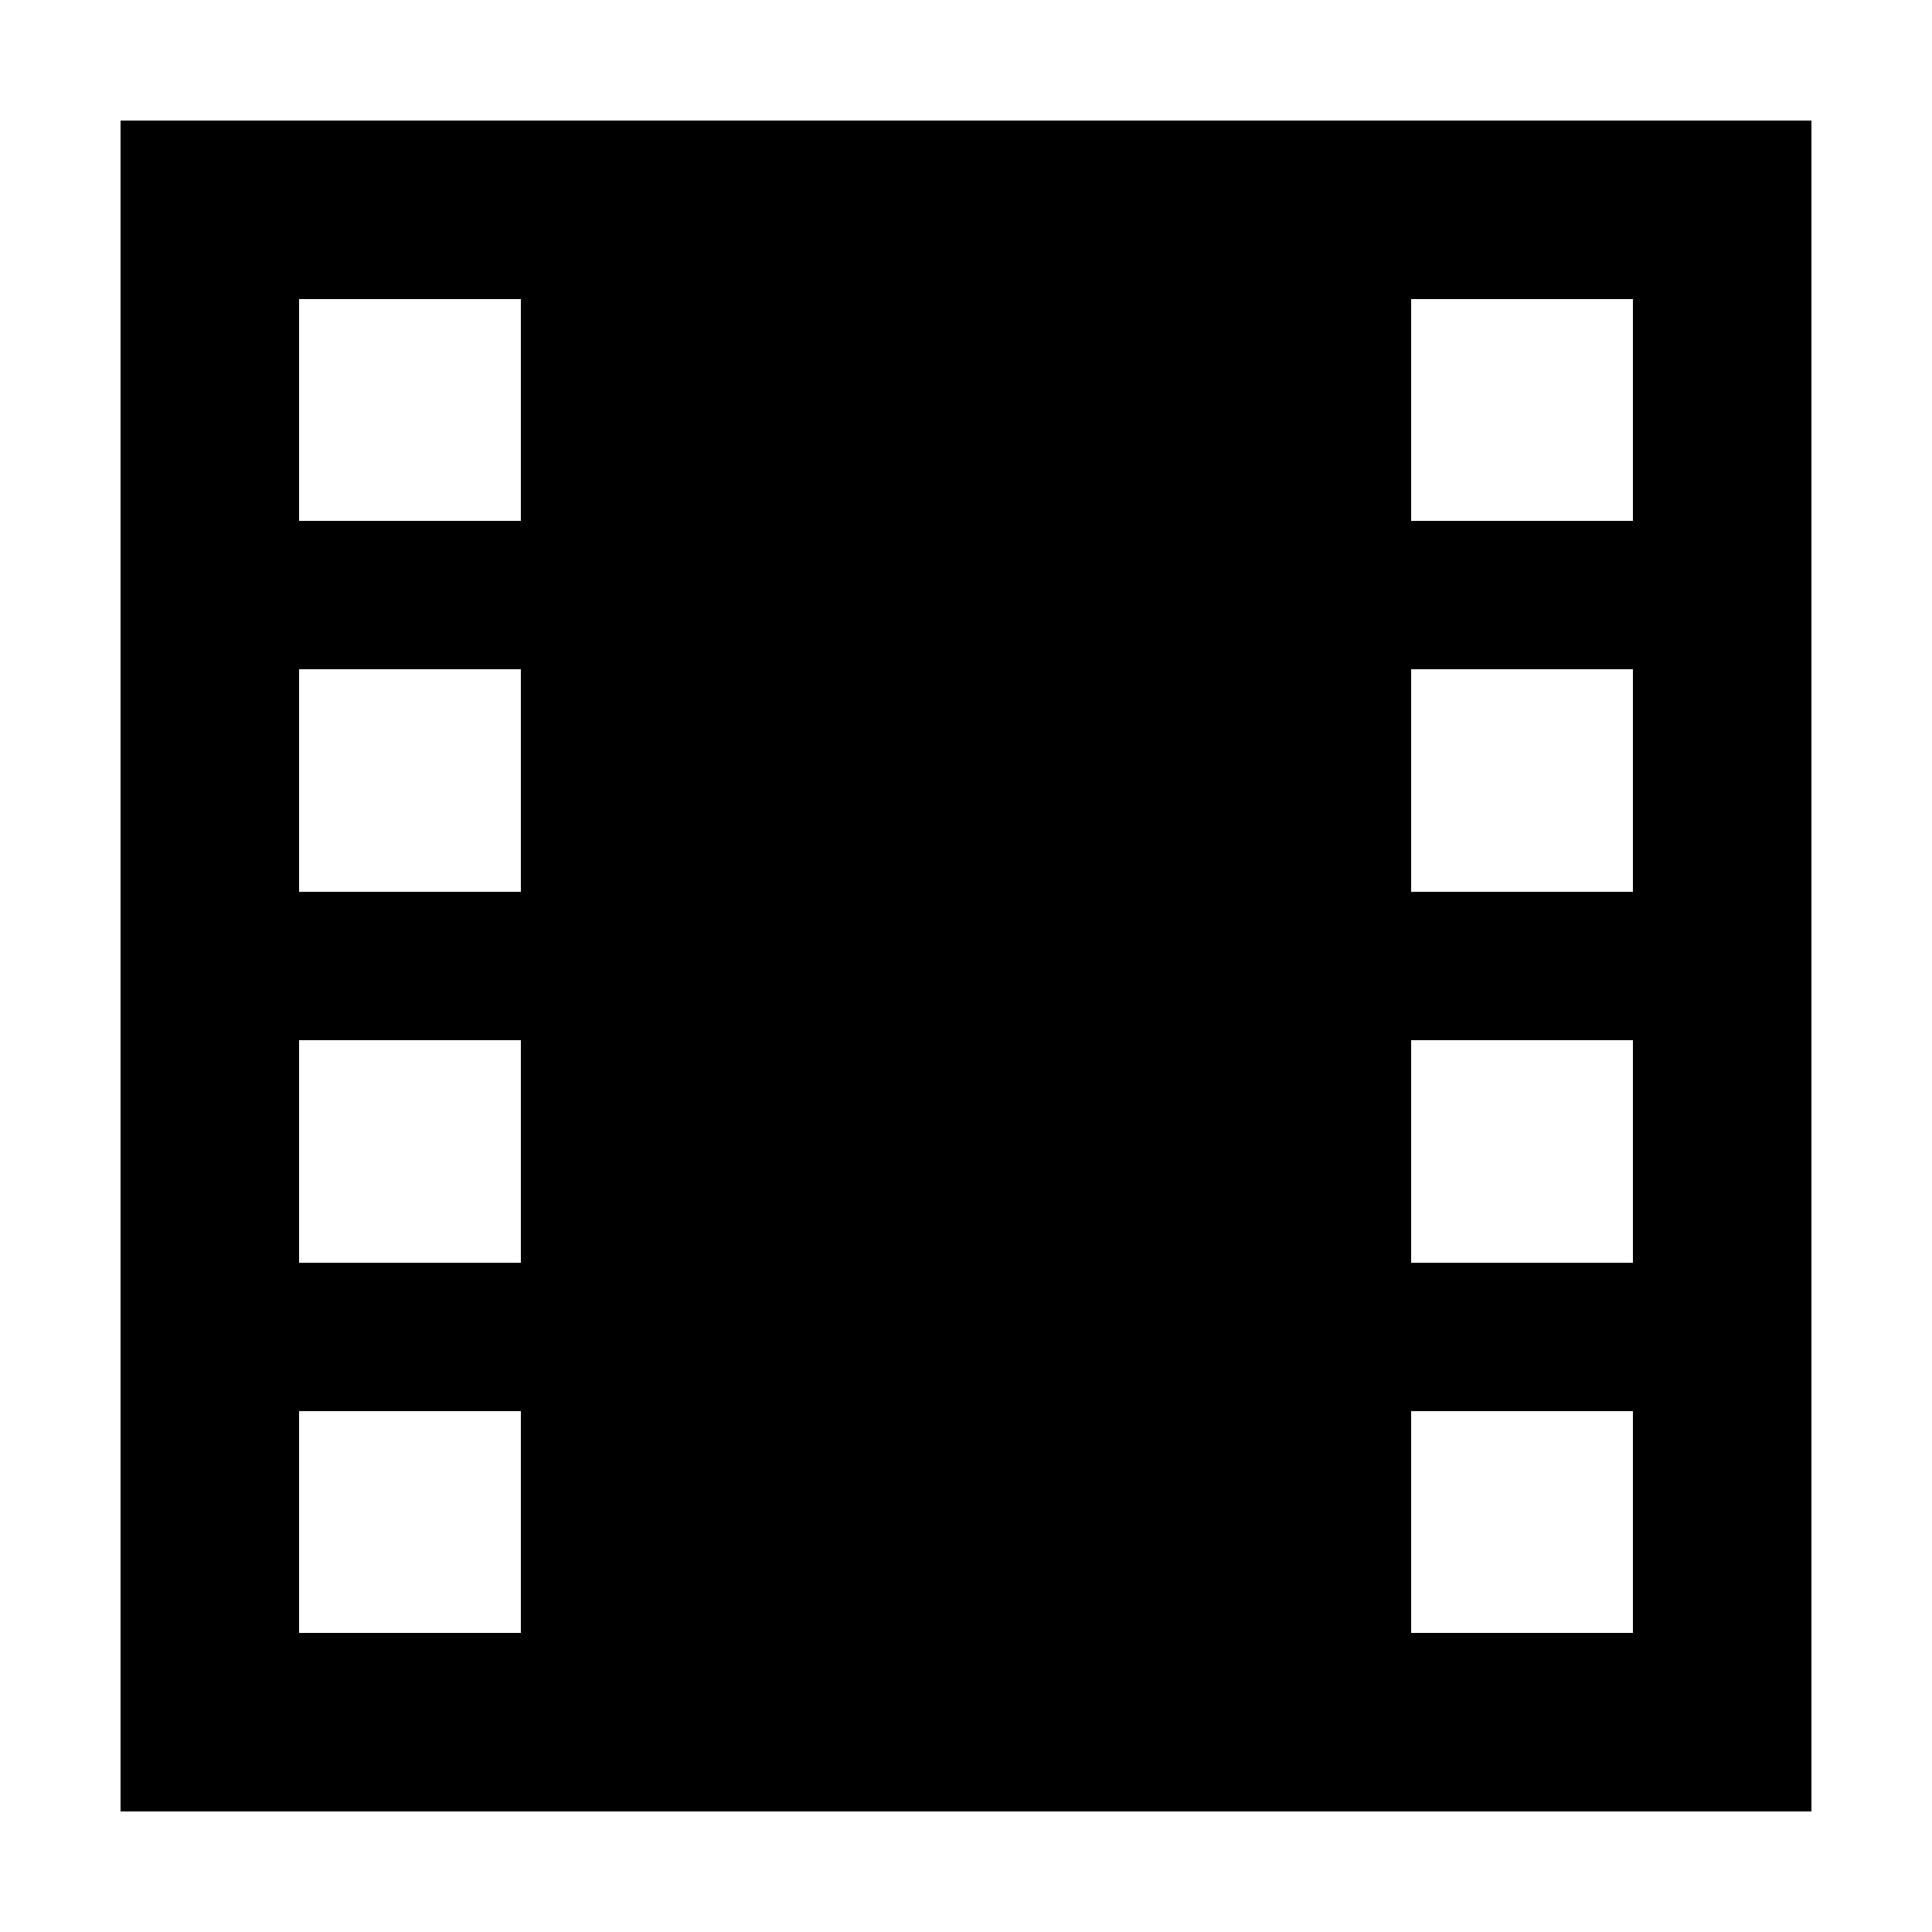
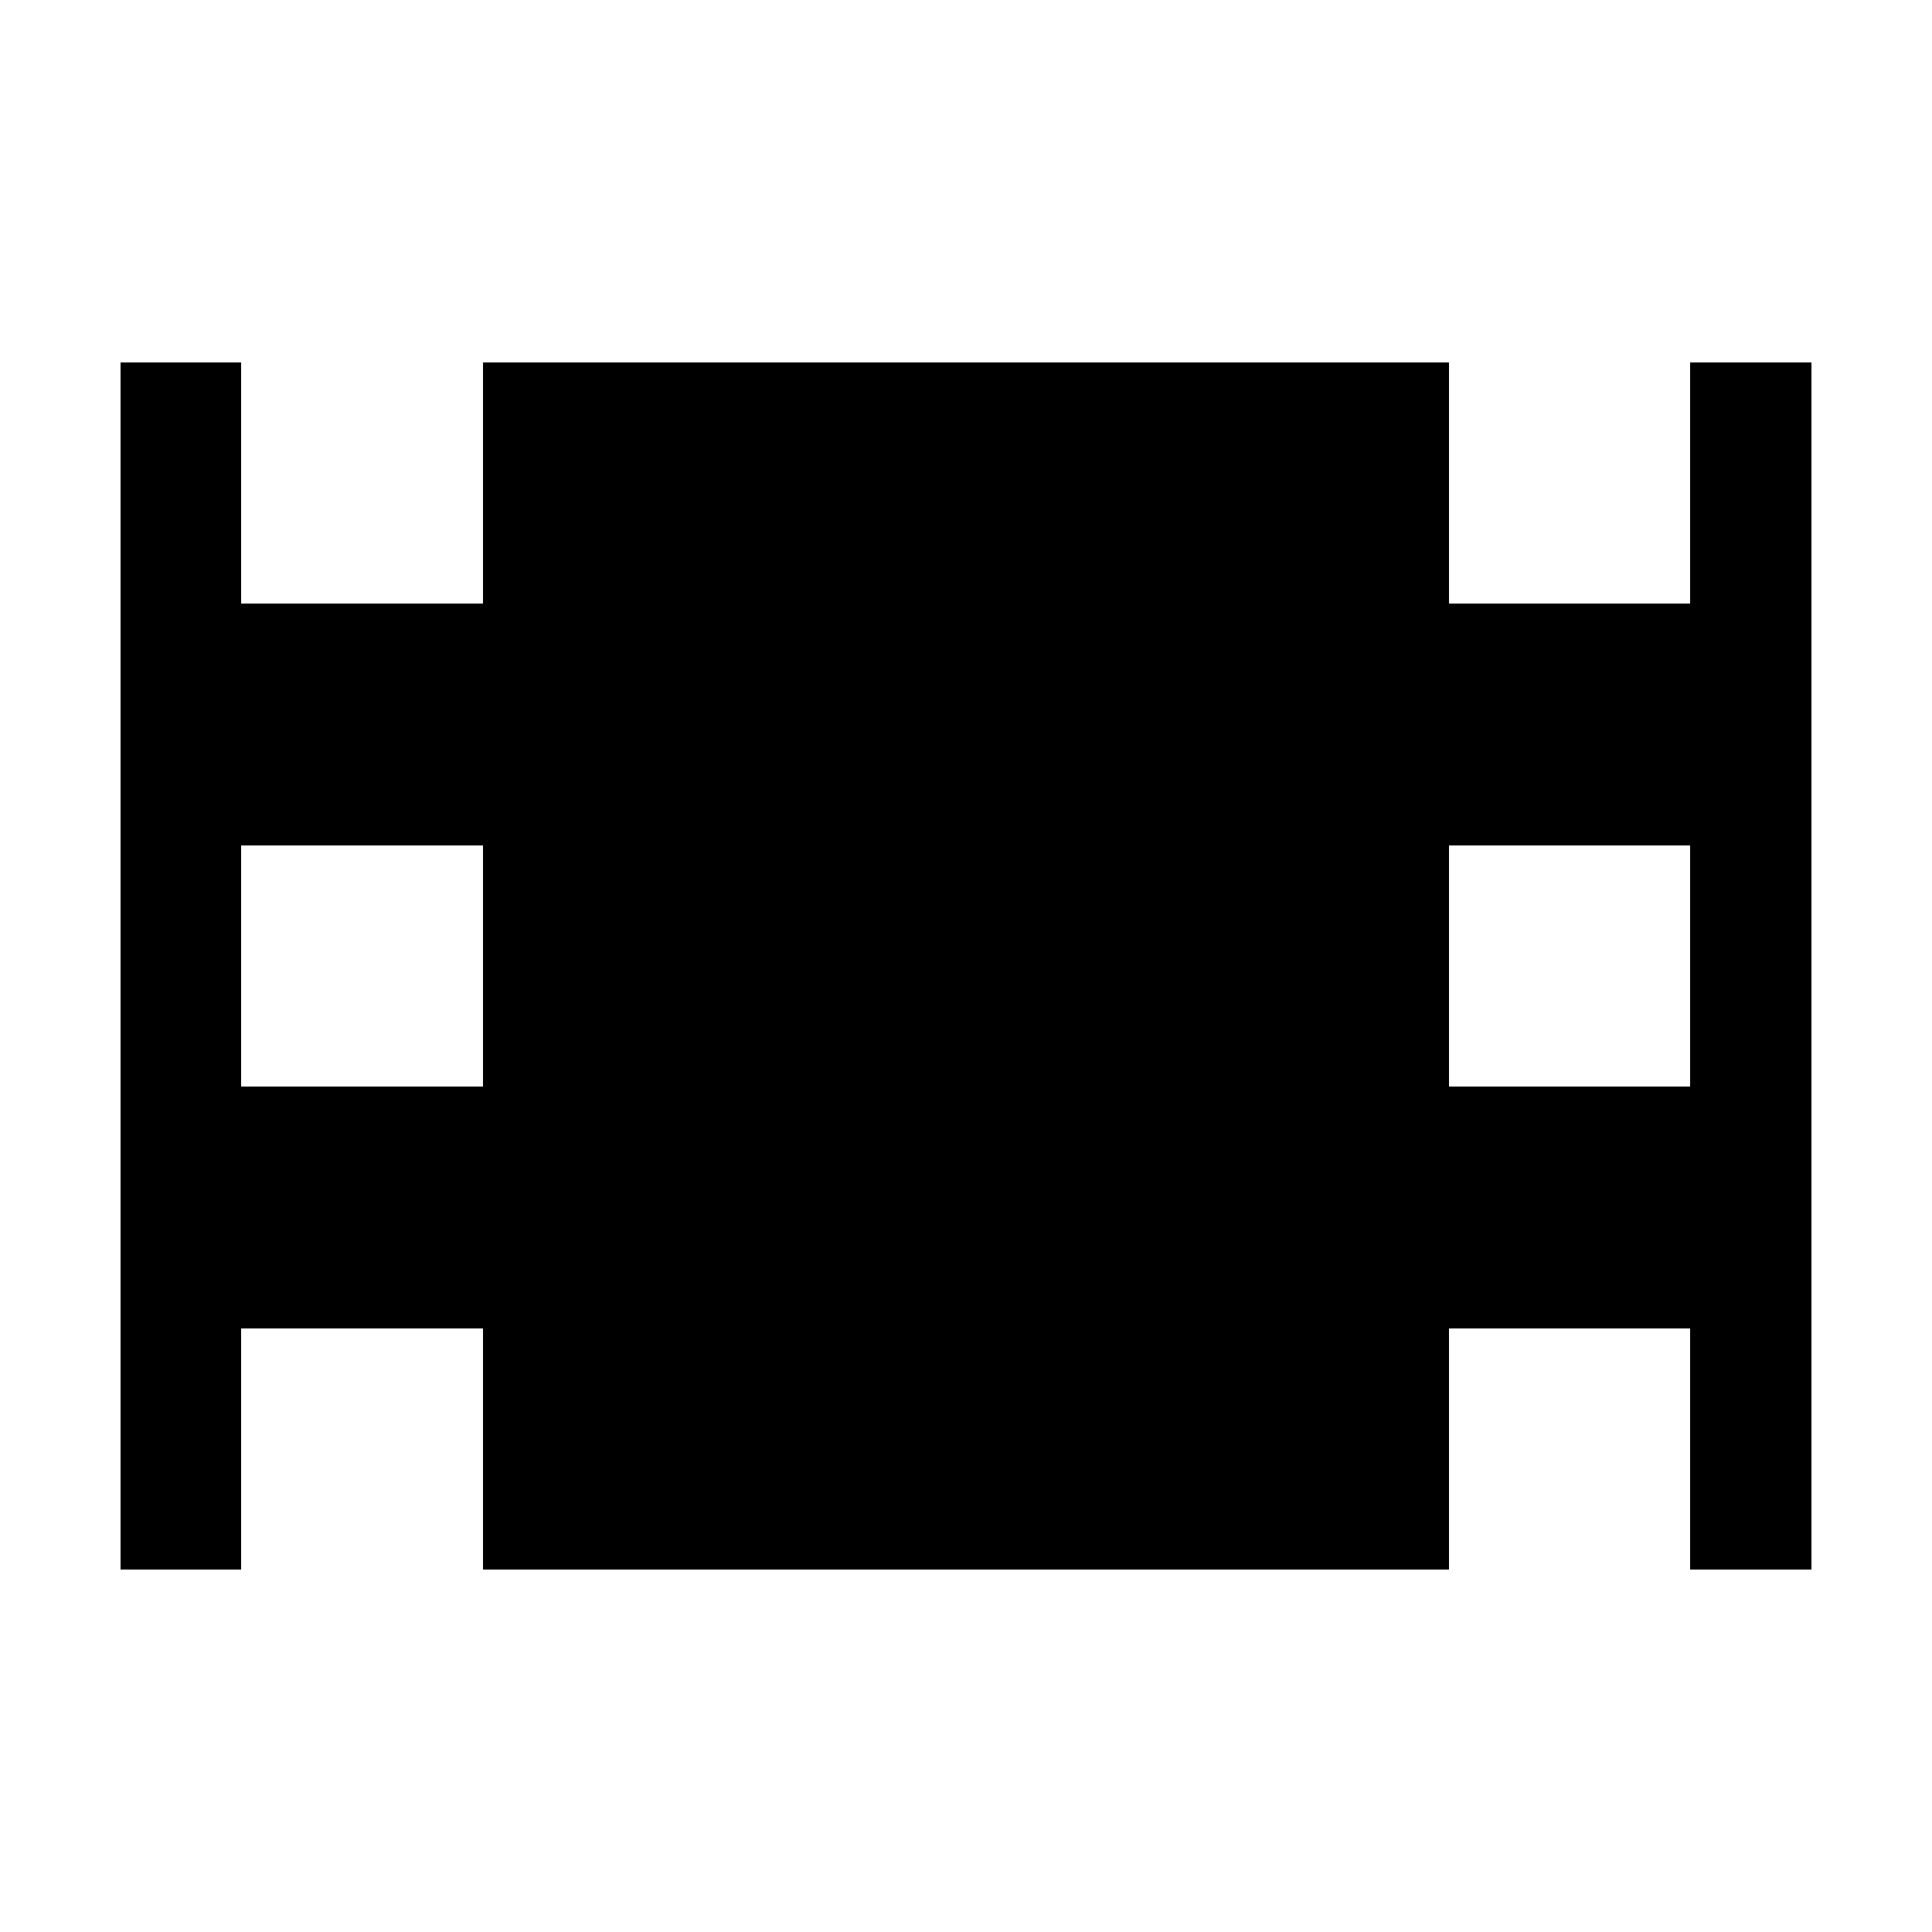
<svg xmlns="http://www.w3.org/2000/svg" xmlns:xlink="http://www.w3.org/1999/xlink" width="16" height="16" id="svg2" version="1.1" shape-rendering="crispEdges">
  <defs id="defs4">
    <linearGradient id="linearGradient5306">
      <stop style="stop-color:#ffffff;stop-opacity:0.099;" offset="0" id="stop5308" />
      <stop style="stop-color:#ffffff;stop-opacity:0;" offset="1" id="stop5310" />
    </linearGradient>
    <linearGradient id="linearGradient5290">
      <stop style="stop-color:#00ffff;stop-opacity:0.098;" offset="0" id="stop5292" />
      <stop id="stop6740" offset="0.5" style="stop-color:#00ff7f;stop-opacity:0.047;" />
      <stop style="stop-color:#00ff00;stop-opacity:0;" offset="1" id="stop5294" />
    </linearGradient>
    <linearGradient id="linearGradient5188">
      <stop style="stop-color:#64b5f6;stop-opacity:0.247;" offset="0" id="stop5198" />
      <stop style="stop-color:#64b5f6;stop-opacity:0;" offset="1" id="stop5192" />
    </linearGradient>
    <linearGradient id="linearGradient3975">
      <stop style="stop-color:#ff5555;stop-opacity:1;" offset="0" id="stop3977" />
    </linearGradient>
    <linearGradient id="linearGradient3969">
      <stop style="stop-color:#87cdde;stop-opacity:1;" offset="0" id="stop3971" />
    </linearGradient>
    <filter id="filter3945" x="0" y="6" width="1.2" style="color-interpolation-filters:sRGB">
      <feDiffuseLighting id="feDiffuseLighting3947" lighting-color="#fdfdfd" surfaceScale="121.495" diffuseConstant="28.448" />
    </filter>
    <filter id="filter3979" style="color-interpolation-filters:sRGB">
      <feFlood flood-opacity="0.2" flood-color="rgb(0,0,0)" result="flood" id="feFlood3981" />
      <feComposite in="flood" in2="SourceGraphic" operator="in" result="composite1" id="feComposite3983" />
      <feGaussianBlur stdDeviation="6" result="blur" id="feGaussianBlur3985" />
      <feOffset dx="0" dy="6" result="offset" id="feOffset3987" />
      <feComposite in="SourceGraphic" in2="offset" operator="over" result="fbSourceGraphic" id="feComposite3989" />
      <feColorMatrix result="fbSourceGraphicAlpha" in="fbSourceGraphic" values="0 0 0 -1 0 0 0 0 -1 0 0 0 0 -1 0 0 0 0 1 0" id="feColorMatrix3991" />
      <feFlood id="feFlood3993" flood-opacity="0.2" flood-color="rgb(0,0,0)" result="flood" in="fbSourceGraphic" />
      <feComposite id="feComposite3995" in2="fbSourceGraphic" in="flood" operator="in" result="composite1" />
      <feGaussianBlur id="feGaussianBlur3997" stdDeviation="6" result="blur" />
      <feOffset id="feOffset3999" dx="0" dy="6" result="offset" />
      <feComposite id="feComposite4001" in2="offset" in="fbSourceGraphic" operator="over" result="composite2" />
    </filter>
    <filter style="color-interpolation-filters:sRGB" id="filter3876">
      <feFlood flood-opacity="0.2" flood-color="rgb(0,0,0)" result="flood" id="feFlood3878" />
      <feComposite in="flood" in2="SourceGraphic" operator="in" result="composite1" id="feComposite3880" />
      <feGaussianBlur stdDeviation="6" result="blur" id="feGaussianBlur3882" />
      <feOffset dx="0" dy="6" result="offset" id="feOffset3884" />
      <feComposite in="SourceGraphic" in2="offset" operator="over" result="fbSourceGraphic" id="feComposite3886" />
      <feColorMatrix result="fbSourceGraphicAlpha" in="fbSourceGraphic" values="0 0 0 -1 0 0 0 0 -1 0 0 0 0 -1 0 0 0 0 1 0" id="feColorMatrix3888" />
      <feFlood id="feFlood3890" flood-opacity="0.397" flood-color="rgb(0,0,0)" result="flood" in="fbSourceGraphic" />
      <feComposite id="feComposite3892" in2="fbSourceGraphic" in="flood" operator="in" result="composite1" />
      <feGaussianBlur id="feGaussianBlur3894" stdDeviation="19.2" result="blur" />
      <feOffset id="feOffset3896" dx="0" dy="6" result="offset" />
      <feComposite id="feComposite3898" in2="offset" in="fbSourceGraphic" operator="over" result="fbSourceGraphic" />
      <feColorMatrix result="fbSourceGraphicAlpha" in="fbSourceGraphic" values="0 0 0 -1 0 0 0 0 -1 0 0 0 0 -1 0 0 0 0 1 0" id="feColorMatrix3900" />
      <feFlood id="feFlood3902" flood-opacity="0.8" flood-color="rgb(0,0,0)" result="flood" in="fbSourceGraphic" />
      <feComposite id="feComposite3904" in2="fbSourceGraphic" in="flood" operator="in" result="composite1" />
      <feGaussianBlur id="feGaussianBlur3906" stdDeviation="19.2" result="blur" />
      <feOffset id="feOffset3908" dx="0" dy="6" result="offset" />
      <feComposite id="feComposite3910" in2="offset" in="fbSourceGraphic" operator="over" result="fbSourceGraphic" />
      <feColorMatrix result="fbSourceGraphicAlpha" in="fbSourceGraphic" values="0 0 0 -1 0 0 0 0 -1 0 0 0 0 -1 0 0 0 0 1 0" id="feColorMatrix3912" />
      <feFlood id="feFlood3914" flood-opacity="0.8" flood-color="rgb(0,0,0)" result="flood" in="fbSourceGraphic" />
      <feComposite id="feComposite3916" in2="fbSourceGraphic" in="flood" operator="in" result="composite1" />
      <feGaussianBlur id="feGaussianBlur3918" stdDeviation="26.1" result="blur" />
      <feOffset id="feOffset3920" dx="0" dy="6" result="offset" />
      <feComposite id="feComposite3922" in2="offset" in="fbSourceGraphic" operator="over" result="fbSourceGraphic" />
      <feColorMatrix result="fbSourceGraphicAlpha" in="fbSourceGraphic" values="0 0 0 -1 0 0 0 0 -1 0 0 0 0 -1 0 0 0 0 1 0" id="feColorMatrix3924" />
      <feFlood id="feFlood3926" flood-opacity="0.8" flood-color="rgb(0,0,0)" result="flood" in="fbSourceGraphic" />
      <feComposite id="feComposite3928" in2="fbSourceGraphic" in="flood" operator="in" result="composite1" />
      <feGaussianBlur id="feGaussianBlur3930" stdDeviation="35.7" result="blur" />
      <feOffset id="feOffset3932" dx="0" dy="6" result="offset" />
      <feComposite id="feComposite3934" in2="offset" in="fbSourceGraphic" operator="over" result="fbSourceGraphic" />
      <feColorMatrix result="fbSourceGraphicAlpha" in="fbSourceGraphic" values="0 0 0 -1 0 0 0 0 -1 0 0 0 0 -1 0 0 0 0 1 0" id="feColorMatrix3936" />
      <feFlood id="feFlood3938" flood-opacity="0.8" flood-color="rgb(0,0,0)" result="flood" in="fbSourceGraphic" />
      <feComposite id="feComposite3940" in2="fbSourceGraphic" in="flood" operator="in" result="composite1" />
      <feGaussianBlur id="feGaussianBlur3942" stdDeviation="6" result="blur" />
      <feOffset id="feOffset3944" dx="0" dy="6" result="offset" />
      <feComposite id="feComposite3946" in2="offset" in="fbSourceGraphic" operator="over" result="fbSourceGraphic" />
      <feColorMatrix result="fbSourceGraphicAlpha" in="fbSourceGraphic" values="0 0 0 -1 0 0 0 0 -1 0 0 0 0 -1 0 0 0 0 1 0" id="feColorMatrix3948" />
      <feFlood id="feFlood3950" flood-opacity="0.8" flood-color="rgb(0,0,0)" result="flood" in="fbSourceGraphic" />
      <feComposite id="feComposite3952" in2="fbSourceGraphic" in="flood" operator="in" result="composite1" />
      <feGaussianBlur id="feGaussianBlur3954" stdDeviation="21.7" result="blur" />
      <feOffset id="feOffset3956" dx="0" dy="6" result="offset" />
      <feComposite id="feComposite3958" in2="offset" in="fbSourceGraphic" operator="over" result="fbSourceGraphic" />
      <feColorMatrix result="fbSourceGraphicAlpha" in="fbSourceGraphic" values="0 0 0 -1 0 0 0 0 -1 0 0 0 0 -1 0 0 0 0 1 0" id="feColorMatrix3960" />
      <feFlood id="feFlood3962" flood-opacity="0.8" flood-color="rgb(0,0,0)" result="flood" in="fbSourceGraphic" />
      <feComposite id="feComposite3964" in2="fbSourceGraphic" in="flood" operator="in" result="composite1" />
      <feGaussianBlur id="feGaussianBlur3966" stdDeviation="21.7" result="blur" />
      <feOffset id="feOffset3968" dx="0" dy="1.9" result="offset" />
      <feComposite id="feComposite3970" in2="offset" in="fbSourceGraphic" operator="over" result="fbSourceGraphic" />
      <feColorMatrix result="fbSourceGraphicAlpha" in="fbSourceGraphic" values="0 0 0 -1 0 0 0 0 -1 0 0 0 0 -1 0 0 0 0 1 0" id="feColorMatrix3972" />
      <feFlood id="feFlood3974" flood-opacity="0.8" flood-color="rgb(0,0,0)" result="flood" in="fbSourceGraphic" />
      <feComposite id="feComposite3976" in2="fbSourceGraphic" in="flood" operator="in" result="composite1" />
      <feGaussianBlur id="feGaussianBlur3978" stdDeviation="21.7" result="blur" />
      <feOffset id="feOffset3980" dx="3.6" dy="1.9" result="offset" />
      <feComposite id="feComposite3982" in2="offset" in="fbSourceGraphic" operator="over" result="fbSourceGraphic" />
      <feColorMatrix result="fbSourceGraphicAlpha" in="fbSourceGraphic" values="0 0 0 -1 0 0 0 0 -1 0 0 0 0 -1 0 0 0 0 1 0" id="feColorMatrix3984" />
      <feFlood id="feFlood3986" flood-opacity="0.8" flood-color="rgb(0,0,0)" result="flood" in="fbSourceGraphic" />
      <feComposite id="feComposite3988" in2="fbSourceGraphic" in="flood" operator="in" result="composite1" />
      <feGaussianBlur id="feGaussianBlur3990" stdDeviation="21.7" result="blur" />
      <feOffset id="feOffset3992" dx="9.6" dy="1.9" result="offset" />
      <feComposite id="feComposite3994" in2="offset" in="fbSourceGraphic" operator="over" result="fbSourceGraphic" />
      <feColorMatrix result="fbSourceGraphicAlpha" in="fbSourceGraphic" values="0 0 0 -1 0 0 0 0 -1 0 0 0 0 -1 0 0 0 0 1 0" id="feColorMatrix3996" />
      <feFlood id="feFlood3998" flood-opacity="0.8" flood-color="rgb(0,0,0)" result="flood" in="fbSourceGraphic" />
      <feComposite id="feComposite4000" in2="fbSourceGraphic" in="flood" operator="in" result="composite1" />
      <feGaussianBlur id="feGaussianBlur4002" stdDeviation="21.7" result="blur" />
      <feOffset id="feOffset4004" dx="1.2" dy="1.9" result="offset" />
      <feComposite id="feComposite4006" in2="offset" in="fbSourceGraphic" operator="over" result="fbSourceGraphic" />
      <feColorMatrix result="fbSourceGraphicAlpha" in="fbSourceGraphic" values="0 0 0 -1 0 0 0 0 -1 0 0 0 0 -1 0 0 0 0 1 0" id="feColorMatrix4008" />
      <feFlood id="feFlood4010" flood-opacity="0.8" flood-color="rgb(0,0,0)" result="flood" in="fbSourceGraphic" />
      <feComposite id="feComposite4012" in2="fbSourceGraphic" in="flood" operator="in" result="composite1" />
      <feGaussianBlur id="feGaussianBlur4014" stdDeviation="21.7" result="blur" />
      <feOffset id="feOffset4016" dx="-1.4" dy="1.9" result="offset" />
      <feComposite id="feComposite4018" in2="offset" in="fbSourceGraphic" operator="over" result="fbSourceGraphic" />
      <feColorMatrix result="fbSourceGraphicAlpha" in="fbSourceGraphic" values="0 0 0 -1 0 0 0 0 -1 0 0 0 0 -1 0 0 0 0 1 0" id="feColorMatrix4020" />
      <feFlood id="feFlood4022" flood-opacity="0.8" flood-color="rgb(0,0,0)" result="flood" in="fbSourceGraphic" />
      <feComposite id="feComposite4024" in2="fbSourceGraphic" in="flood" operator="in" result="composite1" />
      <feGaussianBlur id="feGaussianBlur4026" stdDeviation="21.7" result="blur" />
      <feOffset id="feOffset4028" dx="0.3" dy="1.9" result="offset" />
      <feComposite id="feComposite4030" in2="offset" in="fbSourceGraphic" operator="over" result="fbSourceGraphic" />
      <feColorMatrix result="fbSourceGraphicAlpha" in="fbSourceGraphic" values="0 0 0 -1 0 0 0 0 -1 0 0 0 0 -1 0 0 0 0 1 0" id="feColorMatrix4032" />
      <feFlood id="feFlood4034" flood-opacity="0.8" flood-color="rgb(0,0,0)" result="flood" in="fbSourceGraphic" />
      <feComposite id="feComposite4036" in2="fbSourceGraphic" in="flood" operator="in" result="composite1" />
      <feGaussianBlur id="feGaussianBlur4038" stdDeviation="21.7" result="blur" />
      <feOffset id="feOffset4040" dx="-8.04912e-16" dy="1.9" result="offset" />
      <feComposite id="feComposite4042" in2="offset" in="fbSourceGraphic" operator="over" result="fbSourceGraphic" />
      <feColorMatrix result="fbSourceGraphicAlpha" in="fbSourceGraphic" values="0 0 0 -1 0 0 0 0 -1 0 0 0 0 -1 0 0 0 0 1 0" id="feColorMatrix4044" />
      <feFlood id="feFlood4046" flood-opacity="0.8" flood-color="rgb(0,0,0)" result="flood" in="fbSourceGraphic" />
      <feComposite id="feComposite4048" in2="fbSourceGraphic" in="flood" operator="in" result="composite1" />
      <feGaussianBlur id="feGaussianBlur4050" stdDeviation="21.7" result="blur" />
      <feOffset id="feOffset4052" dx="-8.04912e-16" dy="3.6" result="offset" />
      <feComposite id="feComposite4054" in2="offset" in="fbSourceGraphic" operator="over" result="fbSourceGraphic" />
      <feColorMatrix result="fbSourceGraphicAlpha" in="fbSourceGraphic" values="0 0 0 -1 0 0 0 0 -1 0 0 0 0 -1 0 0 0 0 1 0" id="feColorMatrix4056" />
      <feFlood id="feFlood4058" flood-opacity="0.8" flood-color="rgb(0,0,0)" result="flood" in="fbSourceGraphic" />
      <feComposite id="feComposite4060" in2="fbSourceGraphic" in="flood" operator="in" result="composite1" />
      <feGaussianBlur id="feGaussianBlur4062" stdDeviation="6" result="blur" />
      <feOffset id="feOffset4064" dx="-8.04912e-16" dy="3.6" result="offset" />
      <feComposite id="feComposite4066" in2="offset" in="fbSourceGraphic" operator="over" result="fbSourceGraphic" />
      <feColorMatrix result="fbSourceGraphicAlpha" in="fbSourceGraphic" values="0 0 0 -1 0 0 0 0 -1 0 0 0 0 -1 0 0 0 0 1 0" id="feColorMatrix4080" />
      <feFlood id="feFlood4082" flood-opacity="0.8" flood-color="rgb(0,0,0)" result="flood" in="fbSourceGraphic" />
      <feComposite id="feComposite4084" in2="fbSourceGraphic" in="flood" operator="in" result="composite1" />
      <feGaussianBlur id="feGaussianBlur4086" stdDeviation="6" result="blur" />
      <feOffset id="feOffset4088" dx="-8.04912e-16" dy="3.6" result="offset" />
      <feComposite id="feComposite4090" in2="offset" in="fbSourceGraphic" operator="over" result="fbSourceGraphic" />
      <feColorMatrix result="fbSourceGraphicAlpha" in="fbSourceGraphic" values="0 0 0 -1 0 0 0 0 -1 0 0 0 0 -1 0 0 0 0 1 0" id="feColorMatrix4092" />
      <feFlood id="feFlood4094" flood-opacity="0.8" flood-color="rgb(0,0,0)" result="flood" in="fbSourceGraphic" />
      <feComposite id="feComposite4096" in2="fbSourceGraphic" in="flood" operator="in" result="composite1" />
      <feGaussianBlur id="feGaussianBlur4098" stdDeviation="6" result="blur" />
      <feOffset id="feOffset4100" dx="-8.04912e-16" dy="7.7" result="offset" />
      <feComposite id="feComposite4102" in2="offset" in="fbSourceGraphic" operator="over" result="fbSourceGraphic" />
      <feColorMatrix result="fbSourceGraphicAlpha" in="fbSourceGraphic" values="0 0 0 -1 0 0 0 0 -1 0 0 0 0 -1 0 0 0 0 1 0" id="feColorMatrix4104" />
      <feFlood id="feFlood4106" flood-opacity="0.8" flood-color="rgb(0,0,0)" result="flood" in="fbSourceGraphic" />
      <feComposite id="feComposite4108" in2="fbSourceGraphic" in="flood" operator="in" result="composite1" />
      <feGaussianBlur id="feGaussianBlur4110" stdDeviation="6" result="blur" />
      <feOffset id="feOffset4112" dx="-8.04912e-16" dy="11.6" result="offset" />
      <feComposite id="feComposite4114" in2="offset" in="fbSourceGraphic" operator="over" result="fbSourceGraphic" />
      <feColorMatrix result="fbSourceGraphicAlpha" in="fbSourceGraphic" values="0 0 0 -1 0 0 0 0 -1 0 0 0 0 -1 0 0 0 0 1 0" id="feColorMatrix4116" />
      <feFlood id="feFlood4118" flood-opacity="0.5" flood-color="rgb(0,0,0)" result="flood" in="fbSourceGraphic" />
      <feComposite id="feComposite4120" in2="fbSourceGraphic" in="flood" operator="in" result="composite1" />
      <feGaussianBlur id="feGaussianBlur4122" stdDeviation="6" result="blur" />
      <feOffset id="feOffset4124" dx="-8.04912e-16" dy="11.6" result="offset" />
      <feComposite id="feComposite4126" in2="offset" in="fbSourceGraphic" operator="over" result="fbSourceGraphic" />
      <feColorMatrix result="fbSourceGraphicAlpha" in="fbSourceGraphic" values="0 0 0 -1 0 0 0 0 -1 0 0 0 0 -1 0 0 0 0 1 0" id="feColorMatrix4128" />
      <feFlood id="feFlood4130" flood-opacity="0.3" flood-color="rgb(0,0,0)" result="flood" in="fbSourceGraphic" />
      <feComposite id="feComposite4132" in2="fbSourceGraphic" in="flood" operator="in" result="composite1" />
      <feGaussianBlur id="feGaussianBlur4134" stdDeviation="6" result="blur" />
      <feOffset id="feOffset4136" dx="-8.04912e-16" dy="11.6" result="offset" />
      <feComposite id="feComposite4138" in2="offset" in="fbSourceGraphic" operator="over" result="fbSourceGraphic" />
      <feColorMatrix result="fbSourceGraphicAlpha" in="fbSourceGraphic" values="0 0 0 -1 0 0 0 0 -1 0 0 0 0 -1 0 0 0 0 1 0" id="feColorMatrix4140" />
      <feFlood id="feFlood4142" flood-opacity="0.2" flood-color="rgb(0,0,0)" result="flood" in="fbSourceGraphic" />
      <feComposite id="feComposite4144" in2="fbSourceGraphic" in="flood" operator="in" result="composite1" />
      <feGaussianBlur id="feGaussianBlur4146" stdDeviation="6" result="blur" />
      <feOffset id="feOffset4148" dx="-8.04912e-16" dy="11.6" result="offset" />
      <feComposite id="feComposite4150" in2="offset" in="fbSourceGraphic" operator="over" result="fbSourceGraphic" />
      <feColorMatrix result="fbSourceGraphicAlpha" in="fbSourceGraphic" values="0 0 0 -1 0 0 0 0 -1 0 0 0 0 -1 0 0 0 0 1 0" id="feColorMatrix4152" />
      <feFlood id="feFlood4154" flood-opacity="0.2" flood-color="rgb(0,0,0)" result="flood" in="fbSourceGraphic" />
      <feComposite id="feComposite4156" in2="fbSourceGraphic" in="flood" operator="in" result="composite1" />
      <feGaussianBlur id="feGaussianBlur4158" stdDeviation="6" result="blur" />
      <feOffset id="feOffset4160" dx="-8.04912e-16" dy="11.6" result="offset" />
      <feComposite id="feComposite4162" in2="offset" in="fbSourceGraphic" operator="over" result="fbSourceGraphic" />
      <feColorMatrix result="fbSourceGraphicAlpha" in="fbSourceGraphic" values="0 0 0 -1 0 0 0 0 -1 0 0 0 0 -1 0 0 0 0 1 0" id="feColorMatrix4164" />
      <feFlood id="feFlood4166" flood-opacity="0.2" flood-color="rgb(0,0,0)" result="flood" in="fbSourceGraphic" />
      <feComposite id="feComposite4168" in2="fbSourceGraphic" in="flood" operator="in" result="composite1" />
      <feGaussianBlur id="feGaussianBlur4170" stdDeviation="6" result="blur" />
      <feOffset id="feOffset4172" dx="-8.04912e-16" dy="6" result="offset" />
      <feComposite id="feComposite4174" in2="offset" in="fbSourceGraphic" operator="over" result="composite2" />
    </filter>
    <filter id="filter4522" style="color-interpolation-filters:sRGB">
      <feGaussianBlur stdDeviation="3" id="feGaussianBlur4524" />
      <feColorMatrix result="fbSourceGraphic" values="1 0 0 0 0 0 1 0 0 0 0 0 1 0 0 0 0 0 6 -2.5 " id="feColorMatrix4526" />
    </filter>
    <filter id="filter4576" style="color-interpolation-filters:sRGB">
      <feGaussianBlur stdDeviation="3" id="feGaussianBlur4578" />
      <feColorMatrix result="fbSourceGraphic" values="1 0 0 0 0 0 1 0 0 0 0 0 1 0 0 0 0 0 6 -2.5 " id="feColorMatrix4580" />
    </filter>
    <filter id="filter4576-0" style="color-interpolation-filters:sRGB">
      <feGaussianBlur stdDeviation="3" id="feGaussianBlur4578-8" />
      <feColorMatrix result="fbSourceGraphic" values="1 0 0 0 0 0 1 0 0 0 0 0 1 0 0 0 0 0 6 -2.5 " id="feColorMatrix4580-0" />
    </filter>
    <filter id="filter4576-0-0" style="color-interpolation-filters:sRGB">
      <feGaussianBlur stdDeviation="3" id="feGaussianBlur4578-8-5" />
      <feColorMatrix result="fbSourceGraphic" values="1 0 0 0 0 0 1 0 0 0 0 0 1 0 0 0 0 0 6 -2.5 " id="feColorMatrix4580-0-2" />
    </filter>
    <filter id="filter4576-0-0-4" style="color-interpolation-filters:sRGB">
      <feGaussianBlur stdDeviation="3" id="feGaussianBlur4578-8-5-2" />
      <feColorMatrix result="fbSourceGraphic" values="1 0 0 0 0 0 1 0 0 0 0 0 1 0 0 0 0 0 6 -2.5 " id="feColorMatrix4580-0-2-7" />
    </filter>
    <radialGradient xlink:href="#linearGradient5306" id="radialGradient5296" cx="9" cy="1032.112" fx="9" fy="1032.112" r="10.125" gradientUnits="userSpaceOnUse" gradientTransform="matrix(1.944444,0,0,1.944447,-13.5625,-977.5881)" />
    <linearGradient xlink:href="#linearGradient5306" id="linearGradient5312" x1="-15.75" y1="1029.3" x2="23.625" y2="1029.3" gradientUnits="userSpaceOnUse" />
    <linearGradient id="linearGradient3783-1">
      <stop id="stop3785-2" offset="0" style="stop-color:#1e94d3;stop-opacity:1;" />
      <stop style="stop-color:#1e94d3;stop-opacity:1;" offset="1" id="stop3803-6" />
    </linearGradient>
    <linearGradient gradientUnits="userSpaceOnUse" y2="50" x2="30" y1="90" x1="-10" id="linearGradient3827-7" xlink:href="#linearGradient3783-1" />
    <linearGradient gradientUnits="userSpaceOnUse" y2="50" x2="30" y1="90" x1="-10" id="linearGradient3827" xlink:href="#linearGradient3783" />
    <linearGradient id="linearGradient3783">
      <stop id="stop3785" offset="0" style="stop-color:#1e94d3;stop-opacity:1;" />
      <stop style="stop-color:#1e94d3;stop-opacity:1;" offset="1" id="stop3803" />
    </linearGradient>
    <linearGradient id="linearGradient3821">
      <stop id="stop3823" offset="0" style="stop-color:#37aee2;stop-opacity:1;" />
      <stop id="stop3825" offset="1" style="stop-color:#1e96c8;stop-opacity:1;" />
    </linearGradient>
    <linearGradient id="linearGradient3829">
      <stop style="stop-color:#1f96d4;stop-opacity:1;" offset="0" id="stop3831" />
      <stop style="stop-color:#37aee2;stop-opacity:1;" offset="1" id="stop3833" />
    </linearGradient>
    <linearGradient id="linearGradient3877">
      <stop id="stop3879" offset="0" style="stop-color:#eff7fc;stop-opacity:1;" />
      <stop id="stop3881" offset="1" style="stop-color:#ffffff;stop-opacity:1;" />
    </linearGradient>
    <linearGradient id="linearGradient3689">
      <stop id="stop3691" offset="0" style="stop-color:#f68000;stop-opacity:1;" />
      <stop id="stop3693" offset="1" style="stop-color:#fd9800;stop-opacity:1;" />
    </linearGradient>
    <linearGradient id="linearGradient3675">
      <stop id="stop3677" offset="0" style="stop-color:#ffb900;stop-opacity:1;" />
      <stop id="stop3679" offset="1" style="stop-color:#ffd76b;stop-opacity:1;" />
    </linearGradient>
    <linearGradient y2="463.262" x2="412.23" y1="461.921" x1="-113.893" gradientUnits="userSpaceOnUse" id="linearGradient3840" xlink:href="#linearGradient3675" />
    <linearGradient id="linearGradient3634">
      <stop style="stop-color:#7a8288;stop-opacity:1;" offset="0" id="stop3636" />
      <stop id="stop3638" offset="0.076" style="stop-color:#9fa3a7;stop-opacity:1;" />
      <stop style="stop-color:#7d858b;stop-opacity:1;" offset="1" id="stop3640" />
    </linearGradient>
    <linearGradient y2="12.703" x2="151.346" y1="-0.642" x1="107.209" gradientTransform="matrix(0.2822222,0,0,0.2822222,-0.1398399,-0.01181449)" gradientUnits="userSpaceOnUse" id="linearGradient3838" xlink:href="#linearGradient3634" />
    <linearGradient id="linearGradient3712">
      <stop id="stop3714" offset="0" style="stop-color:#a1abb2;stop-opacity:1;" />
      <stop style="stop-color:#eaeced;stop-opacity:1;" offset="0.148" id="stop3720" />
      <stop id="stop3716" offset="1" style="stop-color:#c6ccd0;stop-opacity:1;" />
    </linearGradient>
    <linearGradient y2="27.389" x2="164.759" y1="12.641" x1="104.886" gradientUnits="userSpaceOnUse" id="linearGradient3836" xlink:href="#linearGradient3712" />
    <linearGradient id="linearGradient3702">
      <stop id="stop3704" offset="0" style="stop-color:#7a8288;stop-opacity:1;" />
      <stop style="stop-color:#9fa3a7;stop-opacity:1;" offset="0.529" id="stop3710" />
      <stop id="stop3706" offset="1" style="stop-color:#7d858b;stop-opacity:1;" />
    </linearGradient>
    <linearGradient y2="268.415" x2="334.031" y1="252.484" x1="18.875" gradientUnits="userSpaceOnUse" id="linearGradient3834" xlink:href="#linearGradient3702" />
    <linearGradient id="linearGradient3626">
      <stop style="stop-color:#a1abb2;stop-opacity:1;" offset="0" id="stop3628" />
      <stop id="stop3630" offset="0.083" style="stop-color:#eaeced;stop-opacity:1;" />
      <stop style="stop-color:#c6ccd0;stop-opacity:1;" offset="1" id="stop3632" />
    </linearGradient>
    <linearGradient y2="290.7" x2="278.432" y1="228.6" x1="44.104" gradientUnits="userSpaceOnUse" id="linearGradient3832" xlink:href="#linearGradient3626" />
    <linearGradient id="linearGradient3646">
      <stop id="stop3648" offset="0" style="stop-color:#f48200;stop-opacity:0;" />
      <stop style="stop-color:#f48200;stop-opacity:0.728;" offset="0.589" id="stop3654" />
      <stop id="stop3658" offset="0.816" style="stop-color:#cc5f00;stop-opacity:1;" />
      <stop id="stop3650" offset="1" style="stop-color:#a43d00;stop-opacity:1;" />
    </linearGradient>
    <linearGradient y2="55.356" x2="261.622" y1="70.105" x1="115.202" gradientUnits="userSpaceOnUse" id="linearGradient3830" xlink:href="#linearGradient3646" />
    <linearGradient id="linearGradient3668">
      <stop style="stop-color:#9b4400;stop-opacity:1;" offset="0" id="stop3670" />
      <stop style="stop-color:#e56300;stop-opacity:1;" offset="1" id="stop3672" />
    </linearGradient>
    <linearGradient y2="108.988" x2="93.522" y1="102.284" x1="64.751" gradientUnits="userSpaceOnUse" id="linearGradient3828" xlink:href="#linearGradient3668" />
    <linearGradient id="linearGradient3649">
      <stop id="stop3651" offset="0" style="stop-color:#e26400;stop-opacity:1;" />
      <stop id="stop3653" offset="1" style="stop-color:#ffb900;stop-opacity:1;" />
    </linearGradient>
    <linearGradient y2="125.316" x2="44.376" y1="100.342" x1="40.775" gradientTransform="matrix(1,0,0,1.020233,0,-1.423461)" gradientUnits="userSpaceOnUse" id="linearGradient3826" xlink:href="#linearGradient3649" />
    <linearGradient id="linearGradient3689-2">
      <stop id="stop3691-2" offset="0" style="stop-color:#f68000;stop-opacity:1;" />
      <stop id="stop3693-3" offset="1" style="stop-color:#fd9800;stop-opacity:1;" />
    </linearGradient>
    <linearGradient id="linearGradient3675-8">
      <stop id="stop3677-4" offset="0" style="stop-color:#ffb900;stop-opacity:1;" />
      <stop id="stop3679-7" offset="1" style="stop-color:#ffd76b;stop-opacity:1;" />
    </linearGradient>
    <linearGradient y2="463.262" x2="412.23" y1="461.921" x1="-113.893" gradientUnits="userSpaceOnUse" id="linearGradient3840-4" xlink:href="#linearGradient3675-8" />
    <linearGradient id="linearGradient3634-7">
      <stop style="stop-color:#7a8288;stop-opacity:1;" offset="0" id="stop3636-4" />
      <stop id="stop3638-6" offset="0.076" style="stop-color:#9fa3a7;stop-opacity:1;" />
      <stop style="stop-color:#7d858b;stop-opacity:1;" offset="1" id="stop3640-9" />
    </linearGradient>
    <linearGradient y2="12.703" x2="151.346" y1="-0.642" x1="107.209" gradientTransform="matrix(0.2822222,0,0,0.2822222,-0.1398399,-0.01181449)" gradientUnits="userSpaceOnUse" id="linearGradient3838-1" xlink:href="#linearGradient3634-7" />
    <linearGradient id="linearGradient3712-7">
      <stop id="stop3714-7" offset="0" style="stop-color:#a1abb2;stop-opacity:1;" />
      <stop style="stop-color:#eaeced;stop-opacity:1;" offset="0.148" id="stop3720-2" />
      <stop id="stop3716-3" offset="1" style="stop-color:#c6ccd0;stop-opacity:1;" />
    </linearGradient>
    <linearGradient y2="27.389" x2="164.759" y1="12.641" x1="104.886" gradientUnits="userSpaceOnUse" id="linearGradient3836-7" xlink:href="#linearGradient3712-7" />
    <linearGradient id="linearGradient3702-3">
      <stop id="stop3704-5" offset="0" style="stop-color:#7a8288;stop-opacity:1;" />
      <stop style="stop-color:#9fa3a7;stop-opacity:1;" offset="0.529" id="stop3710-4" />
      <stop id="stop3706-4" offset="1" style="stop-color:#7d858b;stop-opacity:1;" />
    </linearGradient>
    <linearGradient y2="268.415" x2="334.031" y1="252.484" x1="18.875" gradientUnits="userSpaceOnUse" id="linearGradient3834-9" xlink:href="#linearGradient3702-3" />
    <linearGradient id="linearGradient3626-6">
      <stop style="stop-color:#a1abb2;stop-opacity:1;" offset="0" id="stop3628-0" />
      <stop id="stop3630-5" offset="0.083" style="stop-color:#eaeced;stop-opacity:1;" />
      <stop style="stop-color:#c6ccd0;stop-opacity:1;" offset="1" id="stop3632-7" />
    </linearGradient>
    <linearGradient y2="290.7" x2="278.432" y1="228.6" x1="44.104" gradientUnits="userSpaceOnUse" id="linearGradient3832-3" xlink:href="#linearGradient3626-6" />
    <linearGradient id="linearGradient3646-6">
      <stop id="stop3648-6" offset="0" style="stop-color:#f48200;stop-opacity:0;" />
      <stop style="stop-color:#f48200;stop-opacity:0.728;" offset="0.589" id="stop3654-6" />
      <stop id="stop3658-4" offset="0.816" style="stop-color:#cc5f00;stop-opacity:1;" />
      <stop id="stop3650-0" offset="1" style="stop-color:#a43d00;stop-opacity:1;" />
    </linearGradient>
    <linearGradient y2="55.356" x2="261.622" y1="70.105" x1="115.202" gradientUnits="userSpaceOnUse" id="linearGradient3830-6" xlink:href="#linearGradient3646-6" />
    <linearGradient id="linearGradient3668-5">
      <stop style="stop-color:#9b4400;stop-opacity:1;" offset="0" id="stop3670-3" />
      <stop style="stop-color:#e56300;stop-opacity:1;" offset="1" id="stop3672-2" />
    </linearGradient>
    <linearGradient y2="108.988" x2="93.522" y1="102.284" x1="64.751" gradientUnits="userSpaceOnUse" id="linearGradient3828-1" xlink:href="#linearGradient3668-5" />
    <linearGradient id="linearGradient3649-3">
      <stop id="stop3651-9" offset="0" style="stop-color:#e26400;stop-opacity:1;" />
      <stop id="stop3653-7" offset="1" style="stop-color:#ffb900;stop-opacity:1;" />
    </linearGradient>
    <linearGradient y2="125.316" x2="44.376" y1="100.342" x1="40.775" gradientTransform="matrix(1,0,0,1.020233,0,-1.423461)" gradientUnits="userSpaceOnUse" id="linearGradient3826-1" xlink:href="#linearGradient3649-3" />
    <linearGradient id="linearGradient2460" y2="44.984" gradientUnits="userSpaceOnUse" x2="19.36" y1="21.031" x1="19.245">
      <stop id="stop3602" style="stop-color:#fafafa;stop-opacity:1;" offset="0" />
      <stop id="stop3604" style="stop-color:#f0f0f0;stop-opacity:1;" offset="1" />
    </linearGradient>
    <linearGradient xlink:href="#linearGradient2460" id="linearGradient3157" gradientUnits="userSpaceOnUse" gradientTransform="matrix(12.10256,0,0,12.10256,-34.46825,-46.18711)" x1="18.93" y1="6.295" x2="19.36" y2="36.644" />
    <linearGradient id="linearGradient5479-2">
      <stop id="stop5481-7" offset="0" style="stop-color:#be5300;stop-opacity:1;" />
      <stop style="stop-color:#f07300;stop-opacity:1" offset="0.763" id="stop5483-4" />
      <stop id="stop5485-2" offset="1" style="stop-color:#e67700;stop-opacity:1;" />
    </linearGradient>
    <linearGradient y2="134.644" x2="128.507" y1="101.118" x1="4.11" gradientTransform="matrix(1.235159,0,0,1.235159,262.2571,326.9873)" gradientUnits="userSpaceOnUse" id="linearGradient3900" xlink:href="#linearGradient5479-2" />
    <linearGradient id="linearGradient5479-6">
      <stop style="stop-color:#be5300;stop-opacity:1;" offset="0" id="stop5481-6" />
      <stop id="stop5483-0" offset="0.763" style="stop-color:#f07300;stop-opacity:1" />
      <stop style="stop-color:#e67700;stop-opacity:1;" offset="1" id="stop5485-5" />
    </linearGradient>
    <linearGradient xlink:href="#linearGradient5479-6" id="linearGradient5467-1" gradientUnits="userSpaceOnUse" gradientTransform="matrix(1.235159,0,0,1.235159,262.2571,326.9873)" x1="4.11" y1="101.118" x2="128.507" y2="134.644" />
    <linearGradient id="linearGradient5447">
      <stop id="stop5451" offset="0" style="stop-color:#e66e00;stop-opacity:1;" />
      <stop style="stop-color:#e67700;stop-opacity:1;" offset="1" id="stop5453" />
    </linearGradient>
    <linearGradient id="linearGradient5479">
      <stop style="stop-color:#be5300;stop-opacity:1;" offset="0" id="stop5481" />
      <stop id="stop5483" offset="0.763" style="stop-color:#f07300;stop-opacity:1" />
      <stop style="stop-color:#e67700;stop-opacity:1;" offset="1" id="stop5485" />
    </linearGradient>
    <linearGradient xlink:href="#linearGradient5479" id="linearGradient5467" gradientUnits="userSpaceOnUse" gradientTransform="matrix(1.235159,0,0,1.235159,262.2571,326.9873)" x1="4.11" y1="101.118" x2="128.507" y2="134.644" />
    <linearGradient gradientTransform="matrix(1.005865,0,0,0.994169,100,0)" gradientUnits="userSpaceOnUse" id="linearGradient3416" y2="7.017" x2="45.448" y1="92.54" x1="45.448">
      <stop offset="0" style="stop-color:#000000;stop-opacity:1" id="stop3418" />
      <stop offset="1" style="stop-color:#000000;stop-opacity:0.588" id="stop3420" />
    </linearGradient>
    <linearGradient xlink:href="#ButtonShadow-0-1-1-5" id="linearGradient5342" gradientUnits="userSpaceOnUse" gradientTransform="matrix(1.007415,0,0,1.007415,-810.4888,593.1369)" x1="1012.513" y1="484.417" x2="1006.808" y2="20.626" />
    <linearGradient gradientTransform="matrix(1.005865,0,0,0.994169,100,0)" gradientUnits="userSpaceOnUse" id="linearGradient3409" y2="7.017" x2="45.448" y1="92.54" x1="45.448">
      <stop offset="0" style="stop-color:#000000;stop-opacity:1" id="stop3411" />
      <stop offset="1" style="stop-color:#000000;stop-opacity:0.588" id="stop3413" />
    </linearGradient>
    <linearGradient gradientTransform="matrix(1.005865,0,0,0.994169,100,0)" gradientUnits="userSpaceOnUse" id="linearGradient3402" y2="7.017" x2="45.448" y1="92.54" x1="45.448">
      <stop offset="0" style="stop-color:#000000;stop-opacity:1" id="stop3404" />
      <stop offset="1" style="stop-color:#000000;stop-opacity:0.588" id="stop3406" />
    </linearGradient>
    <linearGradient gradientTransform="matrix(1.005865,0,0,0.994169,100,0)" gradientUnits="userSpaceOnUse" id="linearGradient3395" y2="7.017" x2="45.448" y1="92.54" x1="45.448">
      <stop offset="0" style="stop-color:#000000;stop-opacity:1" id="stop3397" />
      <stop offset="1" style="stop-color:#000000;stop-opacity:0.588" id="stop3399" />
    </linearGradient>
    <linearGradient gradientTransform="matrix(1.005865,0,0,0.994169,100,0)" gradientUnits="userSpaceOnUse" id="ButtonShadow-0-1-1-5" y2="7.017" x2="45.448" y1="92.54" x1="45.448">
      <stop offset="0" style="stop-color:#000000;stop-opacity:1" id="stop3750-8-9-3-6" />
      <stop offset="1" style="stop-color:#000000;stop-opacity:0.588" id="stop3752-5-6-4-2" />
    </linearGradient>
    <linearGradient id="linearGradient4046">
      <stop offset="0" style="stop-color:#000000;stop-opacity:1;" id="stop4048" />
      <stop offset="1" style="stop-color:#ffffff;stop-opacity:0.2" id="stop4050" />
    </linearGradient>
    <linearGradient id="linearGradient3737">
      <stop offset="0" style="stop-color:#ffffff;stop-opacity:1" id="stop3739" />
      <stop offset="1" style="stop-color:#ffffff;stop-opacity:0" id="stop3741" />
    </linearGradient>
    <linearGradient id="linearGradient4487">
      <stop offset="0" style="stop-color:#000000;stop-opacity:1" id="stop4489" />
      <stop offset="1" style="stop-color:#000000;stop-opacity:0" id="stop4491" />
    </linearGradient>
    <linearGradient y2="251.661" x2="1011.953" y1="476.26" x1="1016.104" gradientTransform="translate(-146.2203,369.0885)" gradientUnits="userSpaceOnUse" id="linearGradient4082" xlink:href="#linearGradient4487" />
    <linearGradient xlink:href="#SVGID_2_" id="linearGradient3803" x1="259.994" y1="44" x2="259.994" y2="464" gradientUnits="userSpaceOnUse" />
    <linearGradient y2="217.459" x2="200.051" y1="185.074" x1="200.051" gradientTransform="matrix(9.257474,0,0,9.257474,-1595.928,-1607.211)" gradientUnits="userSpaceOnUse" id="linearGradient3017" xlink:href="#SVGID_2_" />
    <linearGradient xlink:href="#SVGID_2_" id="linearGradient3021" gradientUnits="userSpaceOnUse" gradientTransform="matrix(13.57763,0,0,13.57763,-2026.162,-2566.71)" x1="200.051" y1="185.074" x2="200.051" y2="217.459" />
    <linearGradient y2="217.459" x2="200.051" y1="185.074" x1="200.051" gradientUnits="userSpaceOnUse" id="SVGID_2_">
      <stop id="stop13" style="stop-color:#61B74A" offset="0" />
      <stop id="stop15" style="stop-color:#449934" offset="1" />
    </linearGradient>
    <radialGradient gradientUnits="userSpaceOnUse" gradientTransform="matrix(1,0,0,1.049991,0,-19.27059)" r="191.619" fy="385.484" fx="558.354" cy="385.484" cx="558.354" id="radialGradient3867" xlink:href="#XMLID_74_-8-1" />
    <linearGradient y2="48.085" x2="78.466" y1="56.301" x1="64.478" gradientUnits="userSpaceOnUse" id="XMLID_74_-8-1">
      <stop id="stop155-3-8" style="stop-color:#ffffff;stop-opacity:1;" offset="0" />
      <stop id="stop157-94-6" style="stop-color:#e6e6e6;stop-opacity:1;" offset="1" />
    </linearGradient>
  </defs>
  <g id="layer2" transform="translate(1.000843,1.0005)">
-     <path id="rect1196" style="fill:#000000;stroke-width:0.06;stroke-linecap:round;paint-order:markers stroke fill" d="M 1 1 L 1 15 L 15 15 L 15 1 L 1 1 z M 2.475 2.475 L 4.316 2.475 L 4.316 4.316 L 2.475 4.316 L 2.475 2.475 z M 11.684 2.475 L 13.525 2.475 L 13.525 4.316 L 11.684 4.316 L 11.684 2.475 z M 2.475 5.543 L 4.316 5.543 L 4.316 7.387 L 2.475 7.387 L 2.475 5.543 z M 11.684 5.543 L 13.525 5.543 L 13.525 7.387 L 11.684 7.387 L 11.684 5.543 z M 2.475 8.613 L 4.316 8.613 L 4.316 10.457 L 2.475 10.457 L 2.475 8.613 z M 11.684 8.613 L 13.525 8.613 L 13.525 10.457 L 11.684 10.457 L 11.684 8.613 z M 2.475 11.684 L 4.316 11.684 L 4.316 13.525 L 2.475 13.525 L 2.475 11.684 z M 11.684 11.684 L 13.525 11.684 L 13.525 13.525 L 11.684 13.525 L 11.684 11.684 z " transform="translate(-1.000843,-1.0005)" />
+     <path id="rect2411" style="fill:#000000;fill-opacity:1;stroke-width:10;stroke-linecap:round;stroke-linejoin:round;paint-order:markers stroke fill" d="m 1,3 v 10 h 1 v -2 h 2 v 2 h 8 v -2 h 2 v 2 h 1 V 3 H 14 V 5 H 12 V 3 H 4 V 5 H 2 V 3 Z M 2,7 H 4 V 9 H 2 Z m 10,0 h 2 v 2 h -2 z" transform="translate(-1.000843,-1.0005)" />
  </g>
</svg>
